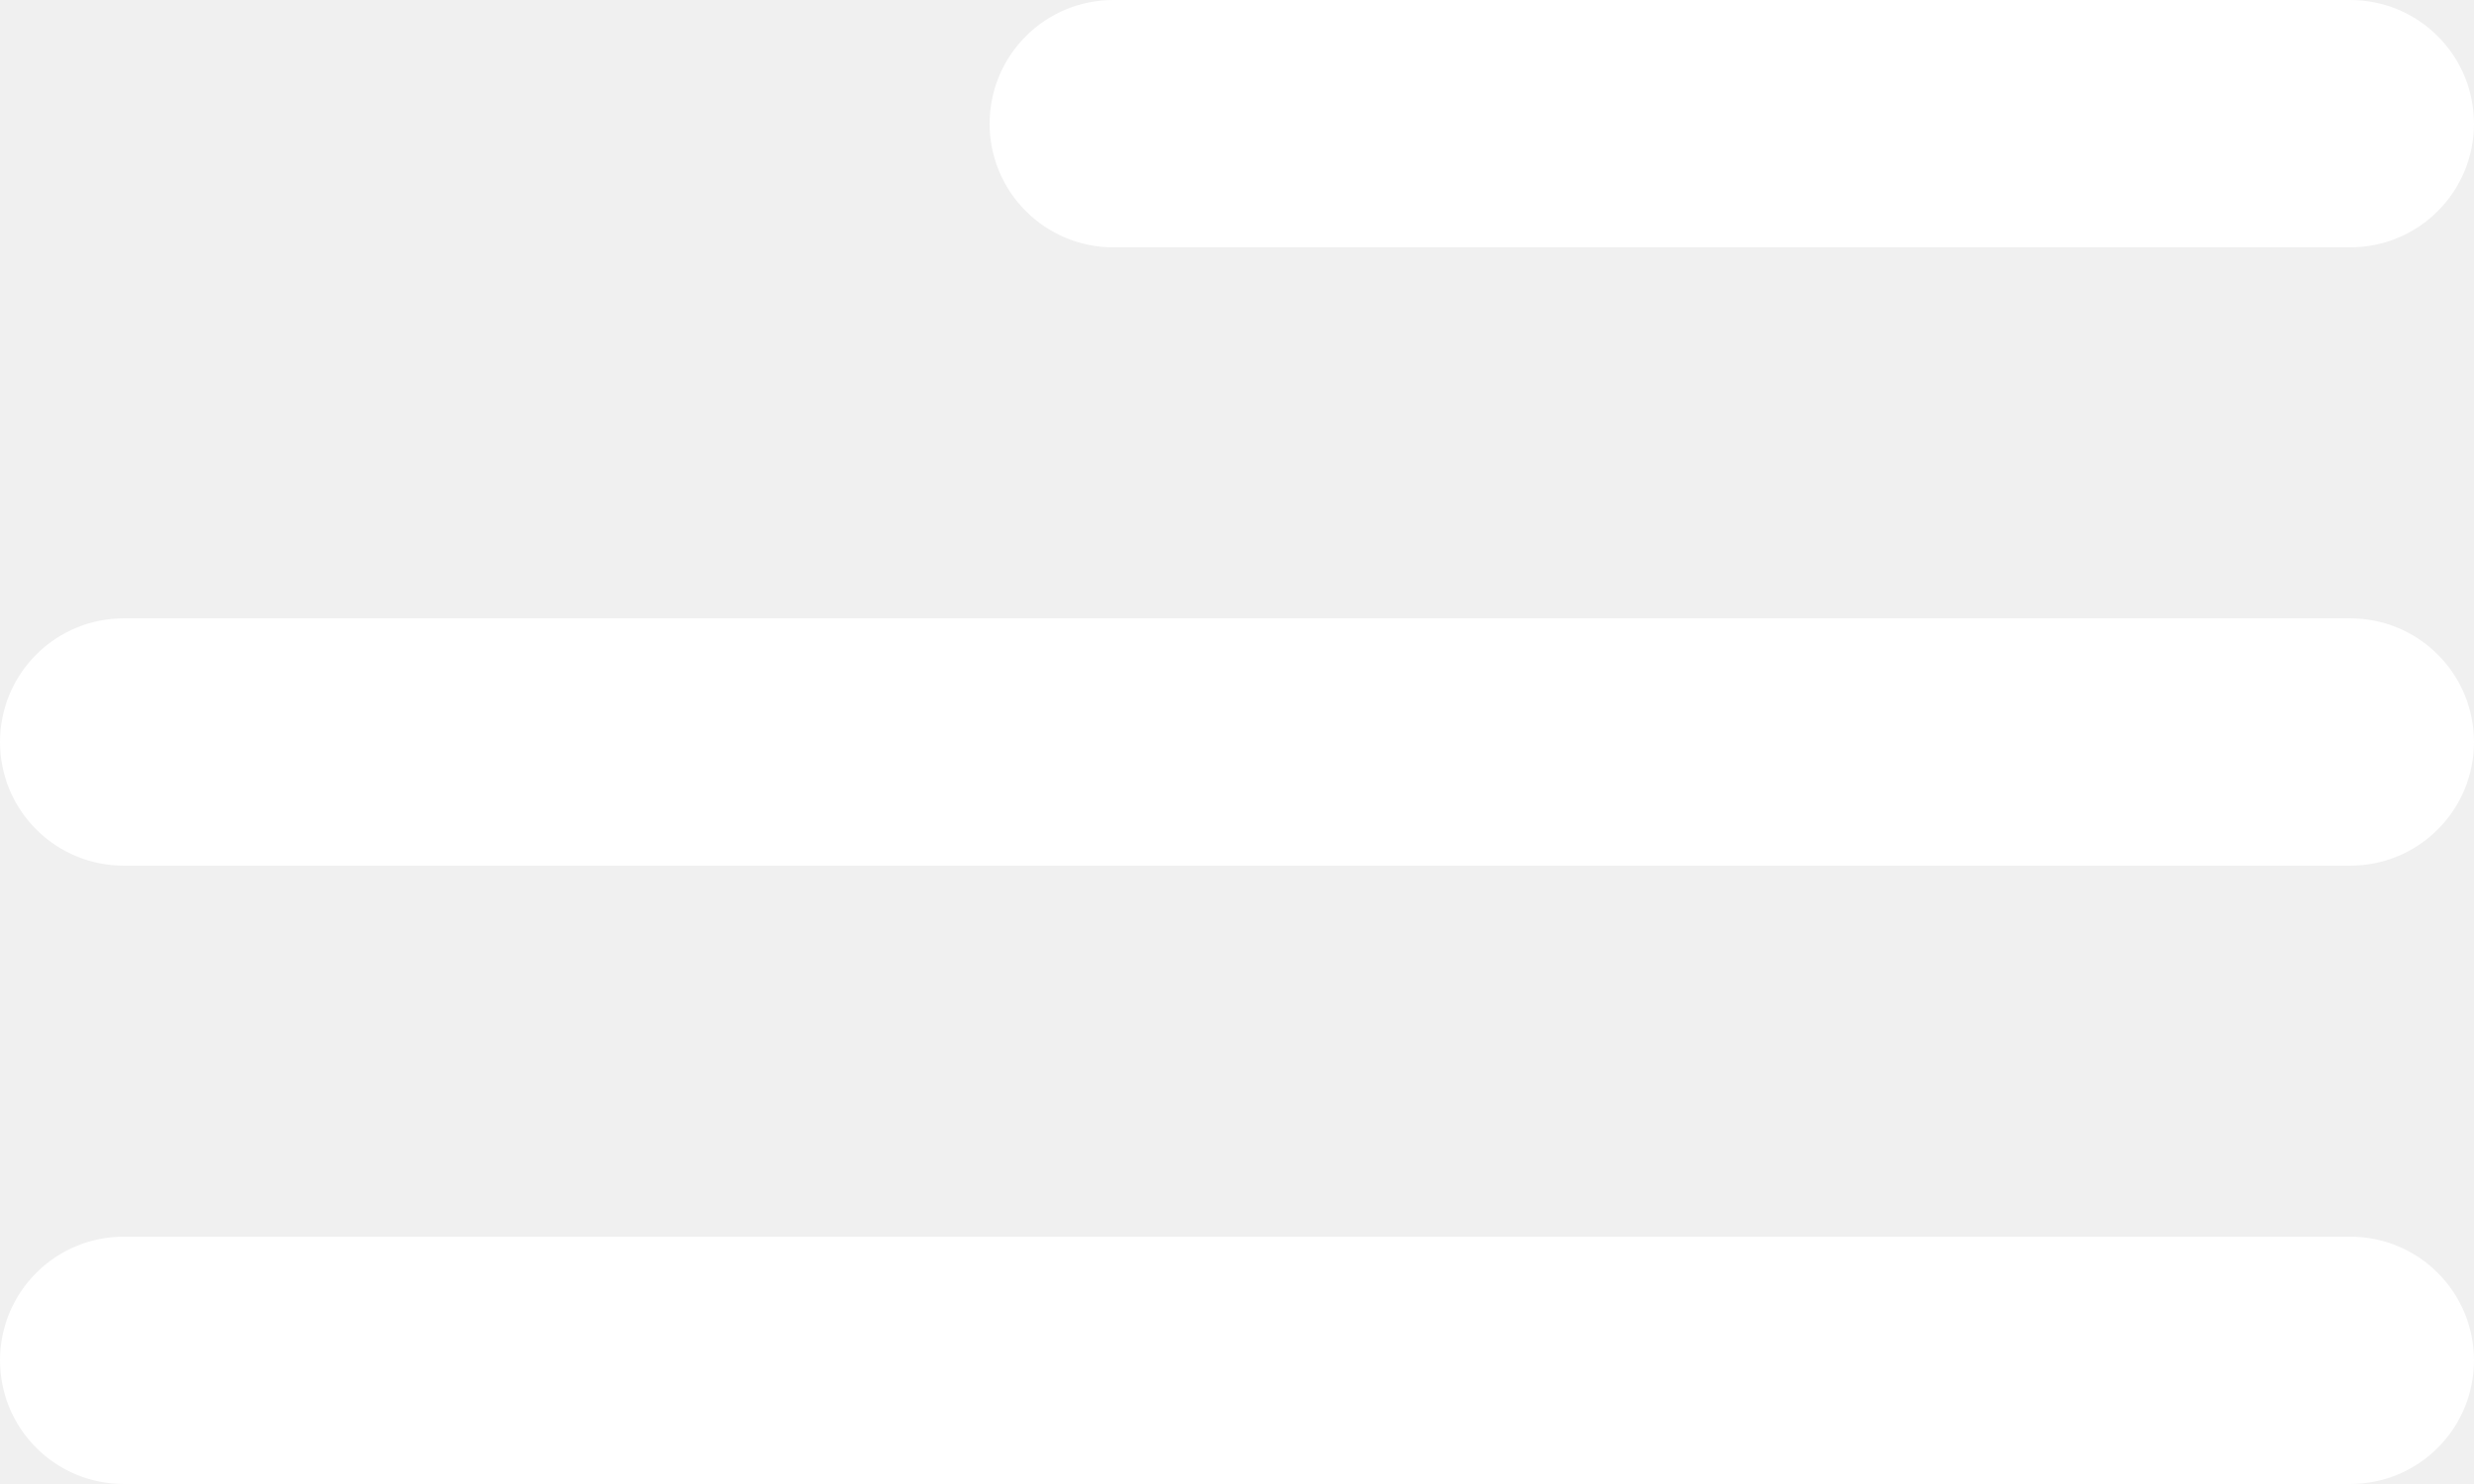
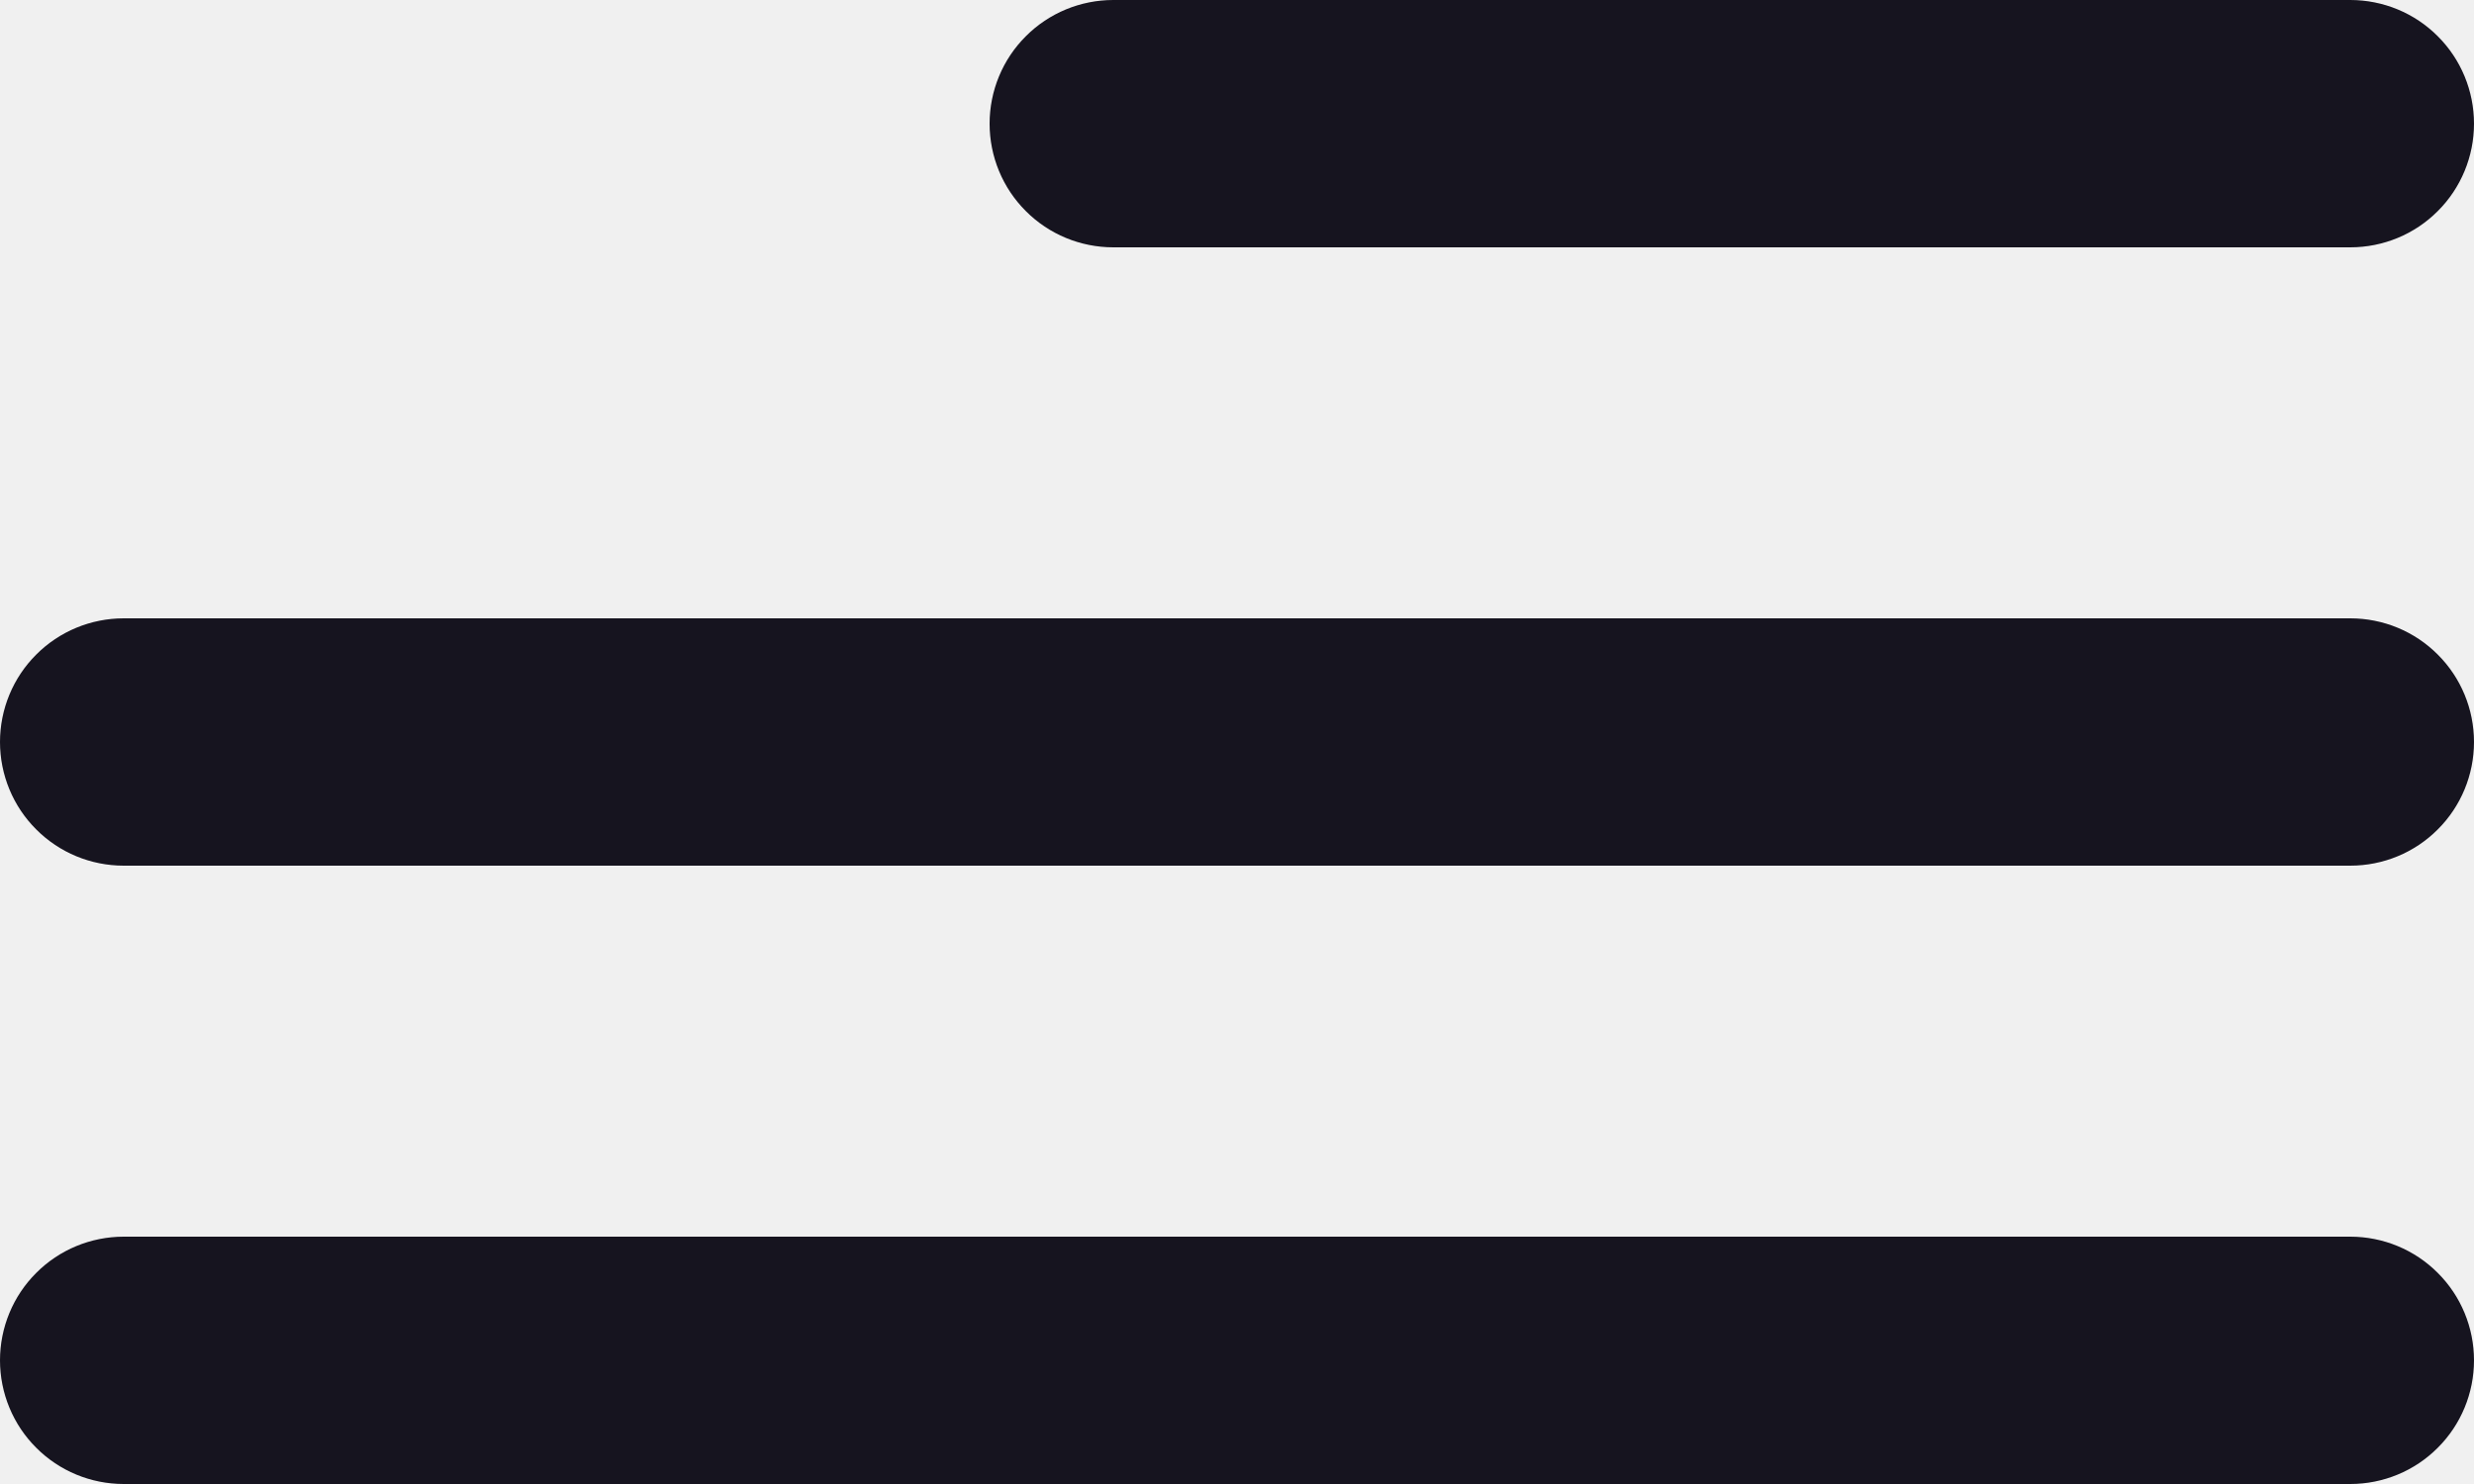
- <svg xmlns="http://www.w3.org/2000/svg" width="20" height="12" viewBox="0 0 20 12" fill="#FFF">
-   <path d="M9 2L19 2C19.265 2 19.52 1.895 19.707 1.707C19.895 1.52 20 1.265 20 1C20 0.735 19.895 0.48 19.707 0.293C19.52 0.105 19.265 0 19 0L9 0C8.735 0 8.48 0.105 8.293 0.293C8.105 0.48 8 0.735 8 1C8 1.265 8.105 1.52 8.293 1.707C8.48 1.895 8.735 2 9 2ZM19 10L1 10C0.735 10 0.48 10.105 0.293 10.293C0.105 10.48 0 10.735 0 11C0 11.265 0.105 11.52 0.293 11.707C0.48 11.895 0.735 12 1 12L19 12C19.265 12 19.52 11.895 19.707 11.707C19.895 11.52 20 11.265 20 11C20 10.735 19.895 10.48 19.707 10.293C19.52 10.105 19.265 10 19 10V10ZM1 7L19 7C19.265 7 19.52 6.895 19.707 6.707C19.895 6.52 20 6.265 20 6C20 5.735 19.895 5.48 19.707 5.293C19.52 5.105 19.265 5 19 5L1 5C0.735 5 0.48 5.105 0.293 5.293C0.105 5.48 0 5.735 0 6C0 6.265 0.105 6.52 0.293 6.707C0.48 6.895 0.735 7 1 7Z" fill="#FFFFFF" />
+ <svg xmlns="http://www.w3.org/2000/svg" width="20" height="12" viewBox="0 0 20 12" fill="#16141f">
+   <path d="M9 2L19 2C19.265 2 19.52 1.895 19.707 1.707C19.895 1.52 20 1.265 20 1C20 0.735 19.895 0.48 19.707 0.293C19.52 0.105 19.265 0 19 0L9 0C8.735 0 8.48 0.105 8.293 0.293C8.105 0.48 8 0.735 8 1C8 1.265 8.105 1.52 8.293 1.707C8.48 1.895 8.735 2 9 2ZM19 10L1 10C0.735 10 0.48 10.105 0.293 10.293C0.105 10.48 0 10.735 0 11C0 11.265 0.105 11.52 0.293 11.707C0.48 11.895 0.735 12 1 12L19 12C19.265 12 19.52 11.895 19.707 11.707C19.895 11.52 20 11.265 20 11C20 10.735 19.895 10.48 19.707 10.293C19.52 10.105 19.265 10 19 10V10ZM1 7L19 7C19.265 7 19.52 6.895 19.707 6.707C19.895 6.52 20 6.265 20 6C20 5.735 19.895 5.48 19.707 5.293C19.52 5.105 19.265 5 19 5L1 5C0.735 5 0.48 5.105 0.293 5.293C0.105 5.48 0 5.735 0 6C0 6.265 0.105 6.52 0.293 6.707C0.48 6.895 0.735 7 1 7Z" fill="#16141f" />
</svg>
